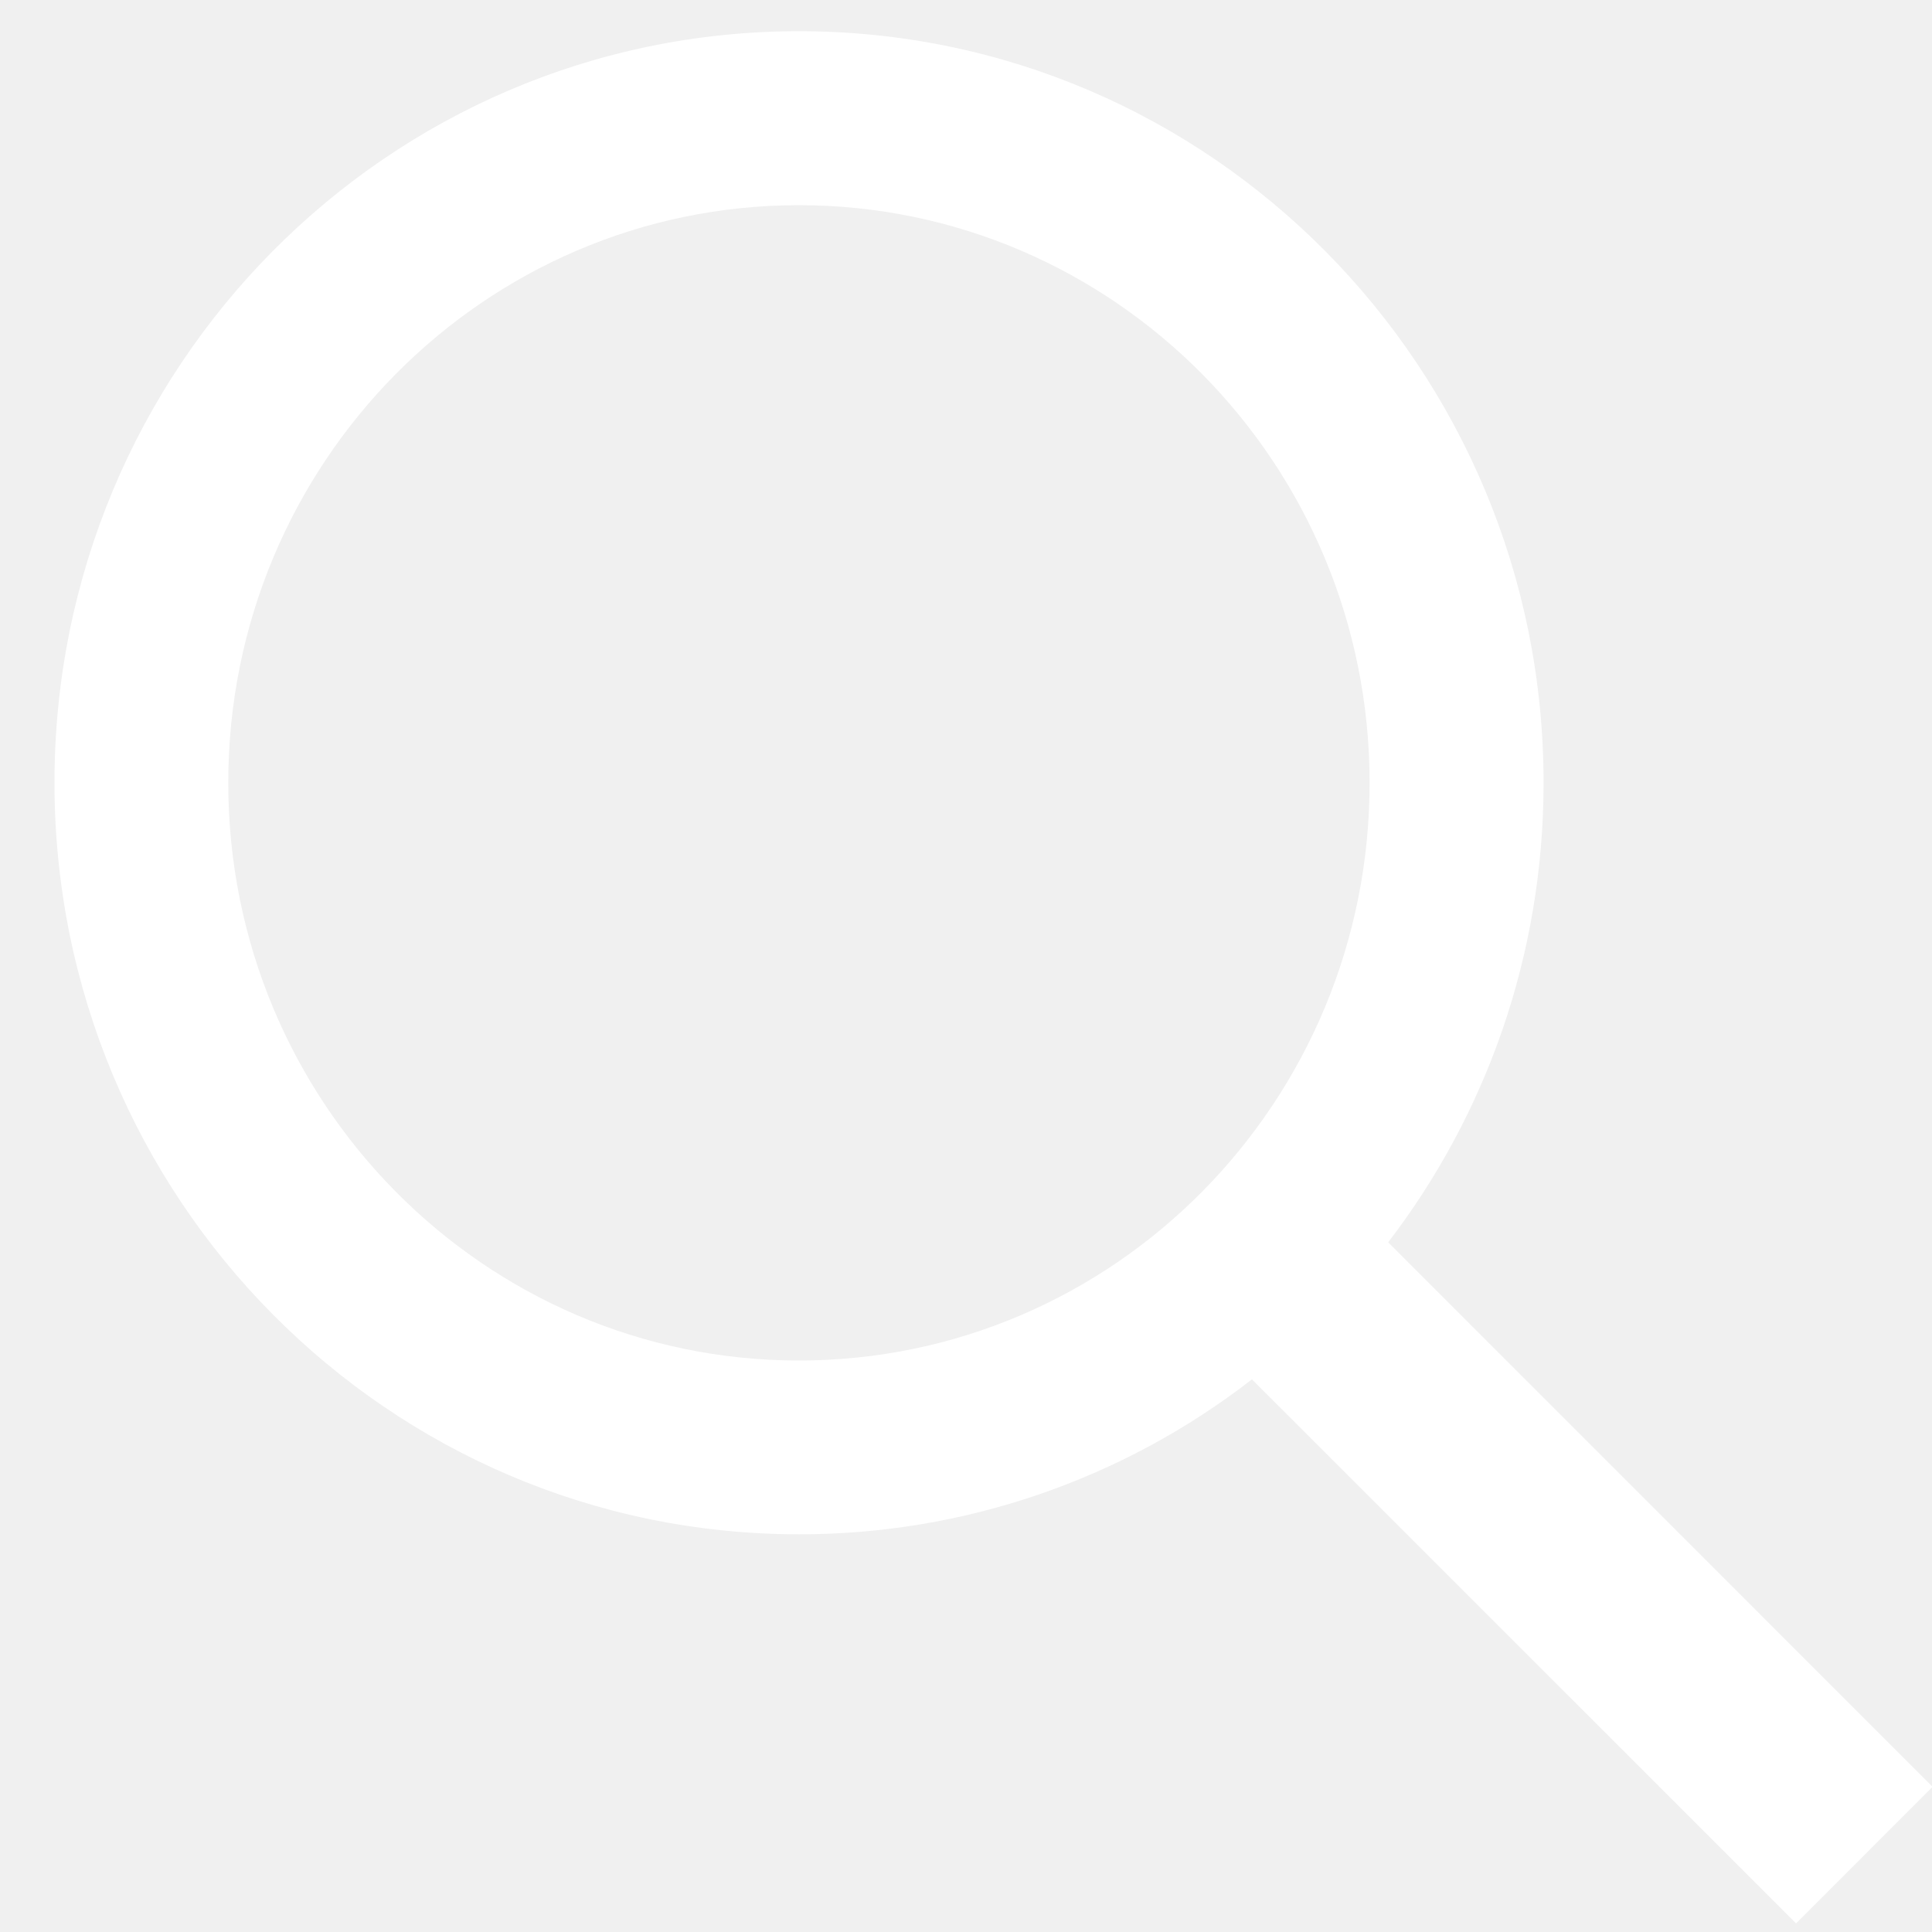
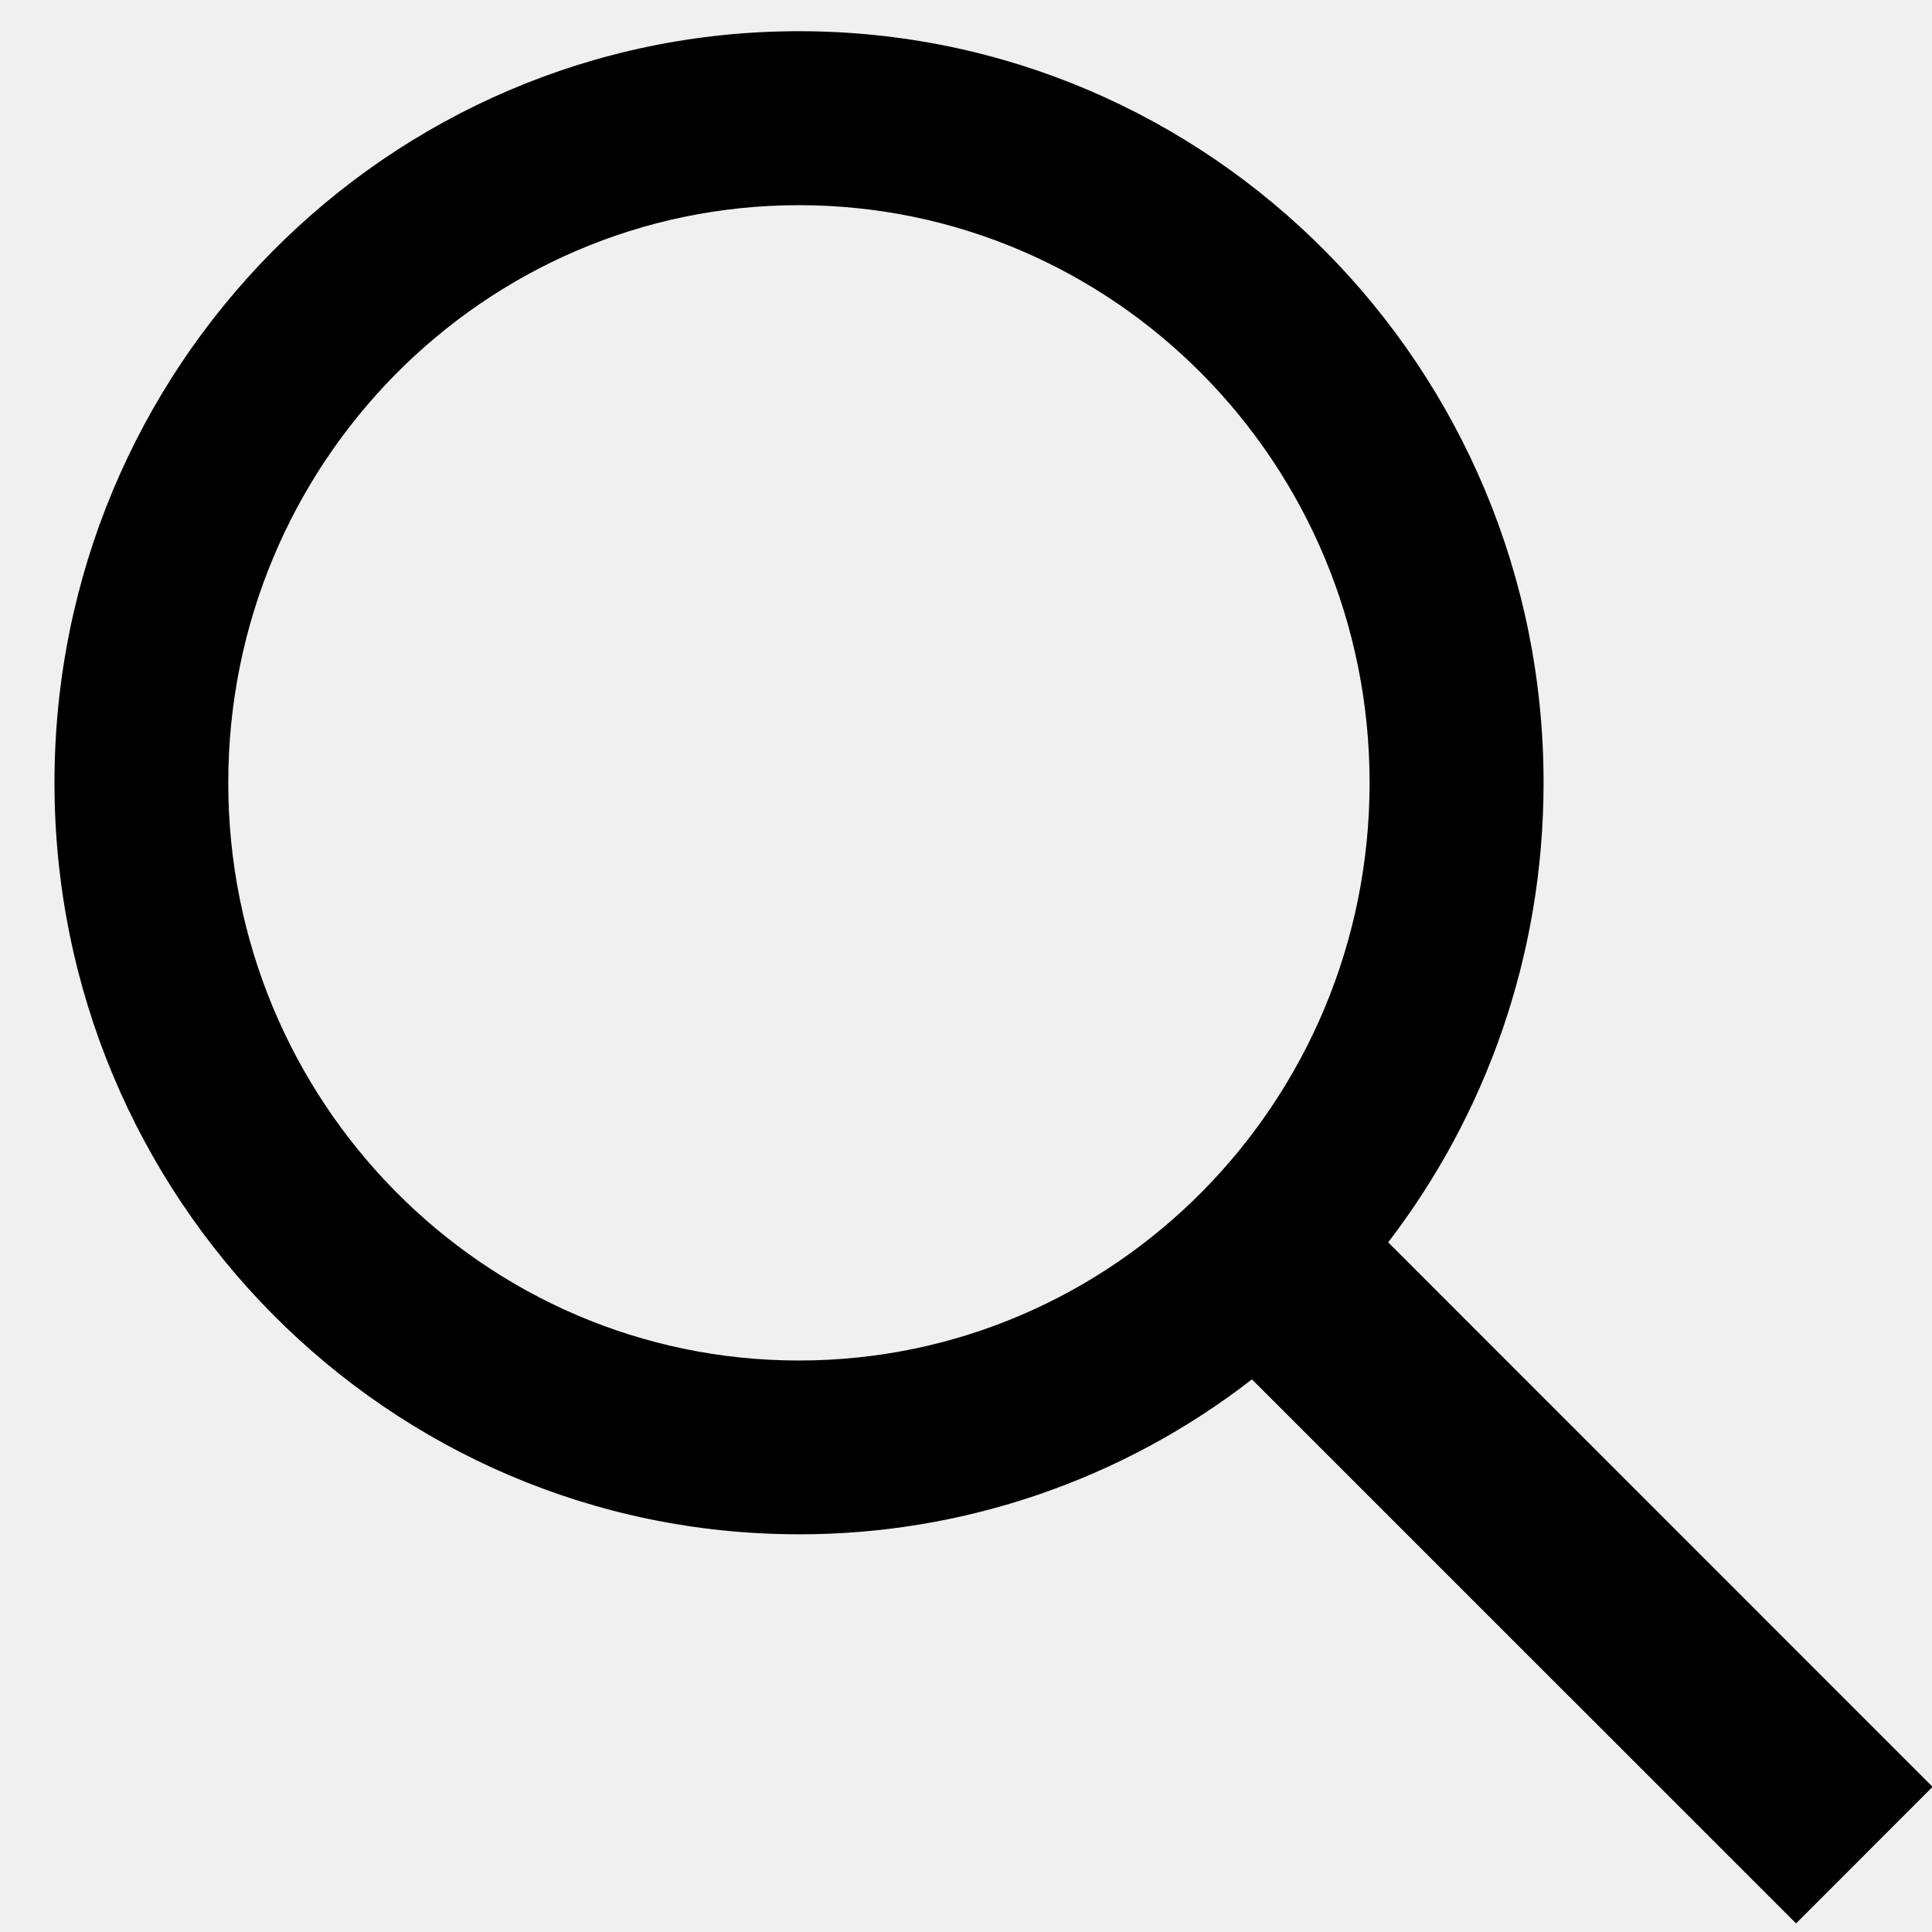
<svg xmlns="http://www.w3.org/2000/svg" width="20" height="20" viewBox="0 0 20 20" class="w-[24px]" fill="none">
  <g clip-path="url(#clip0_10173_131)">
-     <path d="M14.37 12.86L20.006 18.497L18.593 19.911L12.96 14.279C11.619 15.32 9.969 15.885 8.271 15.883C4.015 15.883 0.564 12.4 0.564 8.103C0.564 3.806 4.014 0.323 8.271 0.323C12.528 0.323 15.979 3.806 15.979 8.103C15.979 9.895 15.379 11.545 14.37 12.861V12.86ZM8.27 14.084C11.53 14.084 14.178 11.411 14.178 8.104C14.178 4.798 11.53 2.124 8.27 2.124C5.012 2.124 2.363 4.798 2.363 8.104C2.363 11.411 5.012 14.084 8.27 14.084Z" fill="white" />
+     <path d="M14.37 12.86L20.006 18.497L18.593 19.911L12.96 14.279C11.619 15.32 9.969 15.885 8.271 15.883C4.015 15.883 0.564 12.4 0.564 8.103C0.564 3.806 4.014 0.323 8.271 0.323C12.528 0.323 15.979 3.806 15.979 8.103C15.979 9.895 15.379 11.545 14.37 12.861V12.86ZM8.27 14.084C11.53 14.084 14.178 11.411 14.178 8.104C14.178 4.798 11.53 2.124 8.27 2.124C5.012 2.124 2.363 4.798 2.363 8.104C2.363 11.411 5.012 14.084 8.27 14.084Z" fill="currentColor" />
  </g>
  <defs>
    <clipPath id="clip0_10173_131">
-       <rect width="20" height="20" fill="white" />
+       <rect width="20" height="20" fill="currentColor" />
    </clipPath>
  </defs>
</svg>
